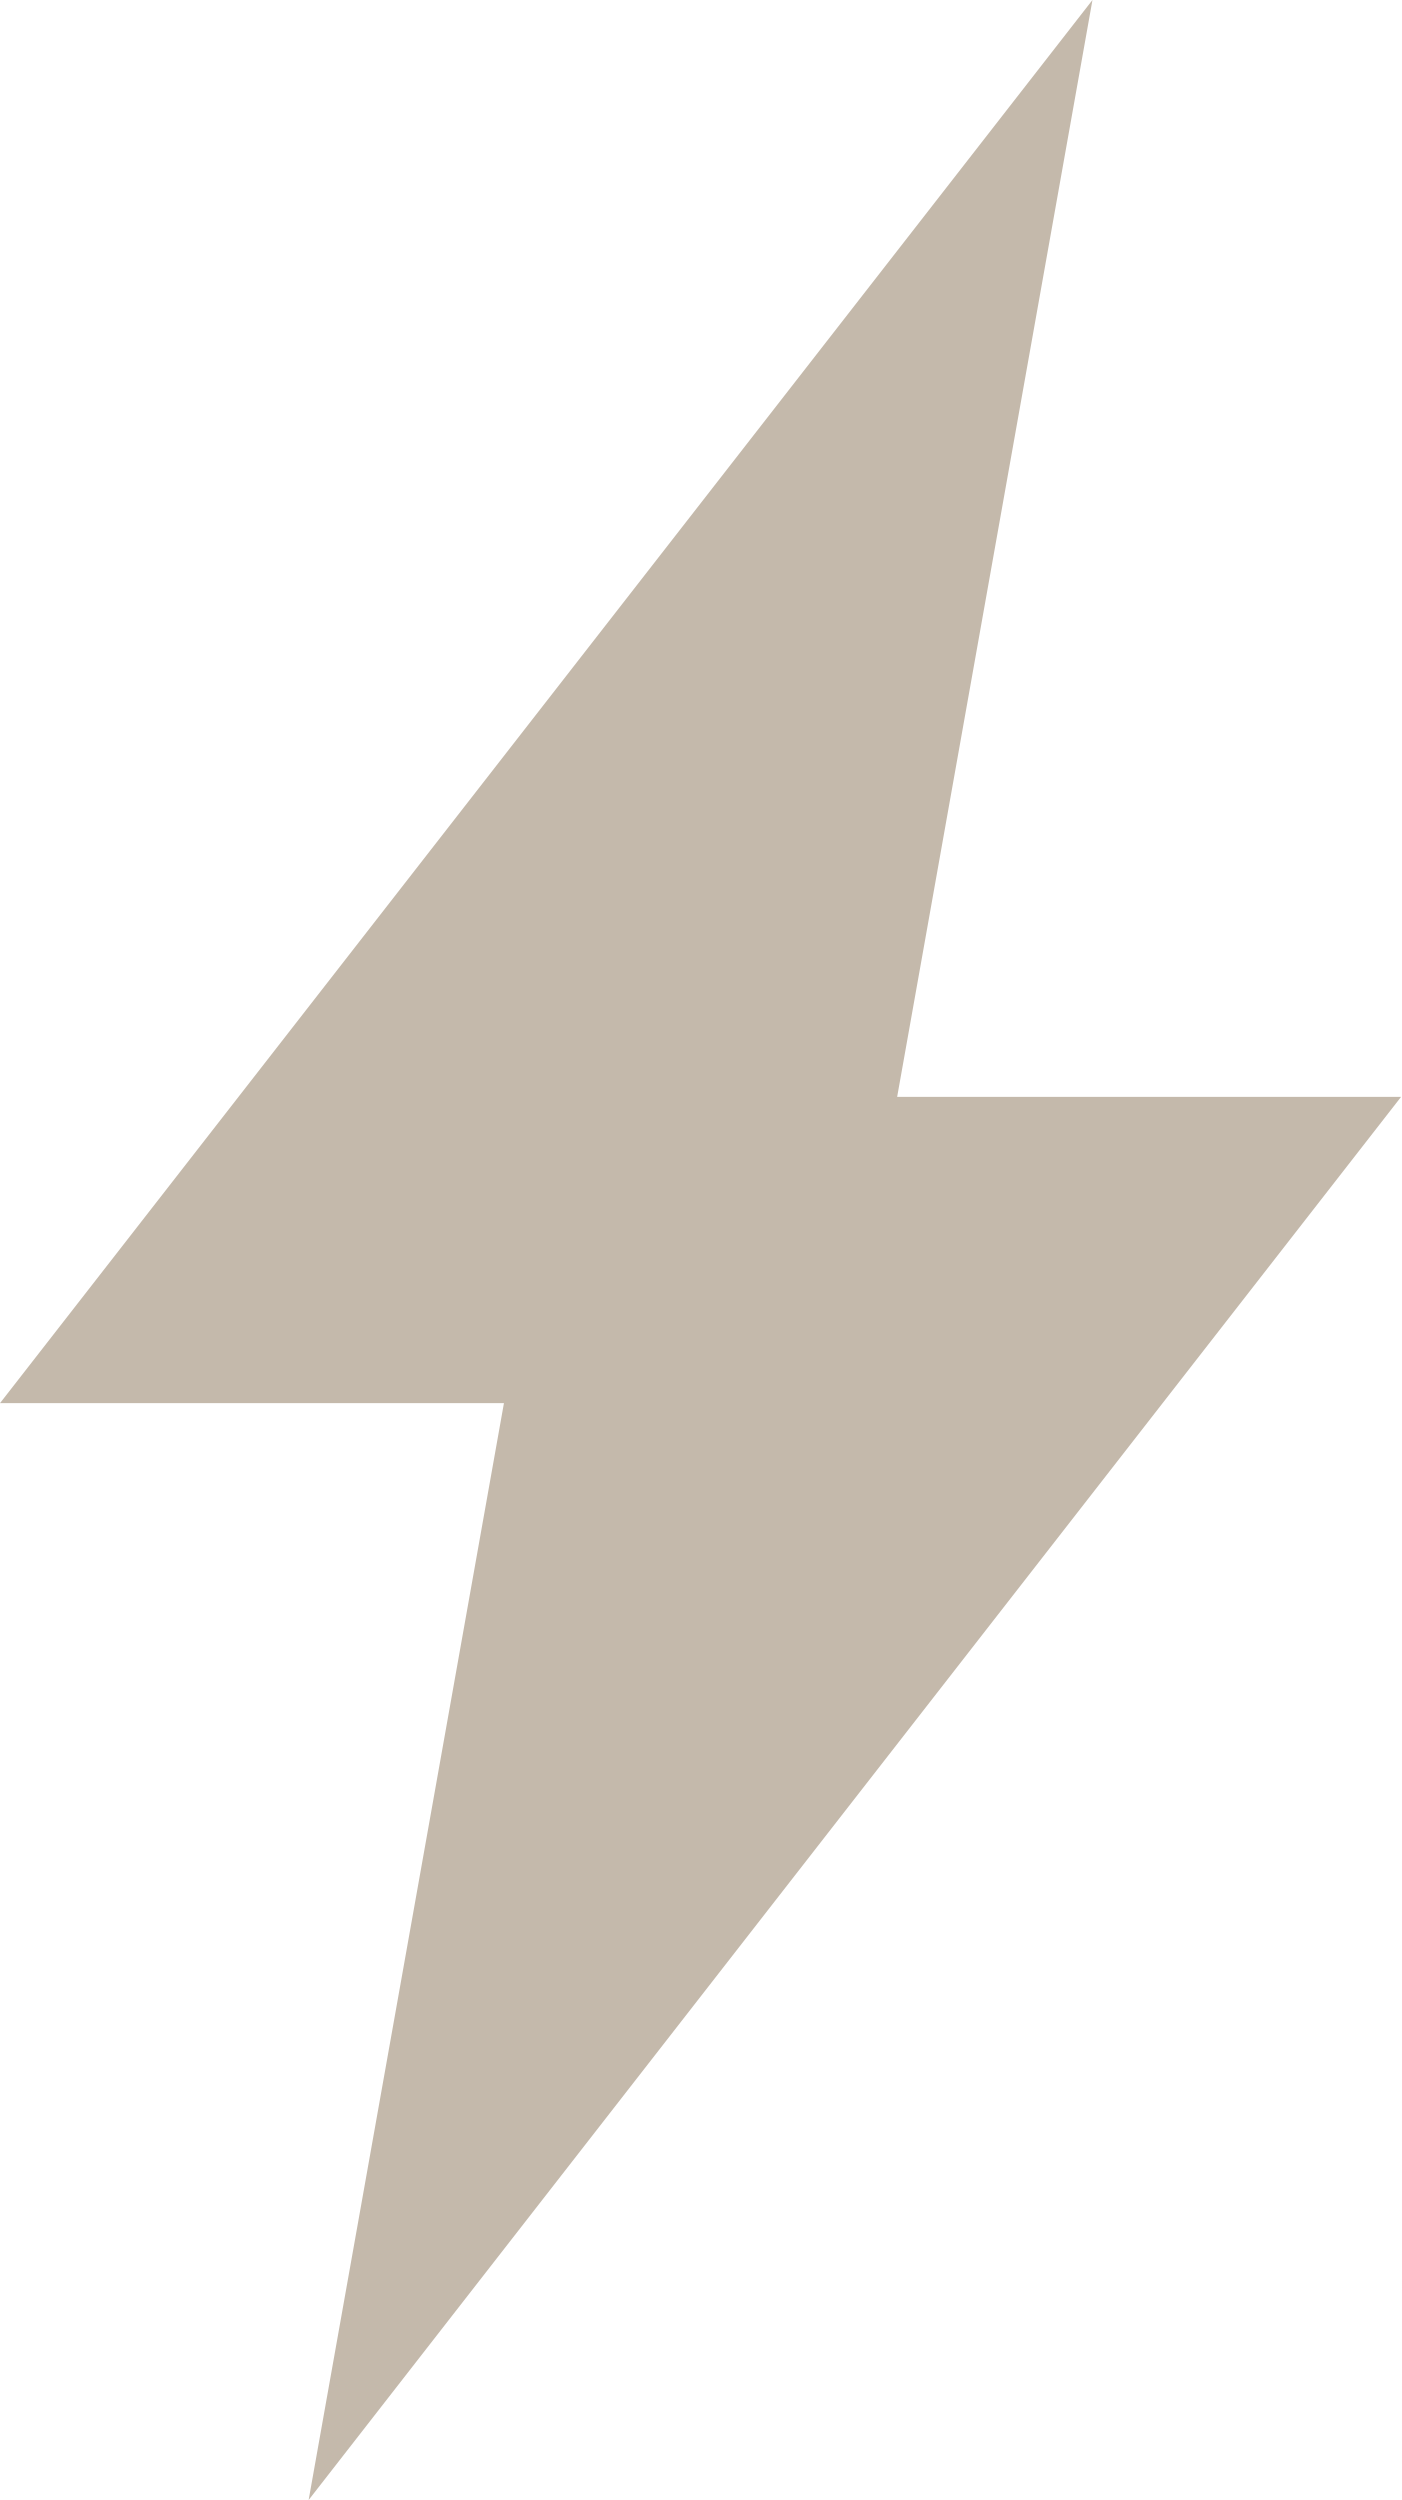
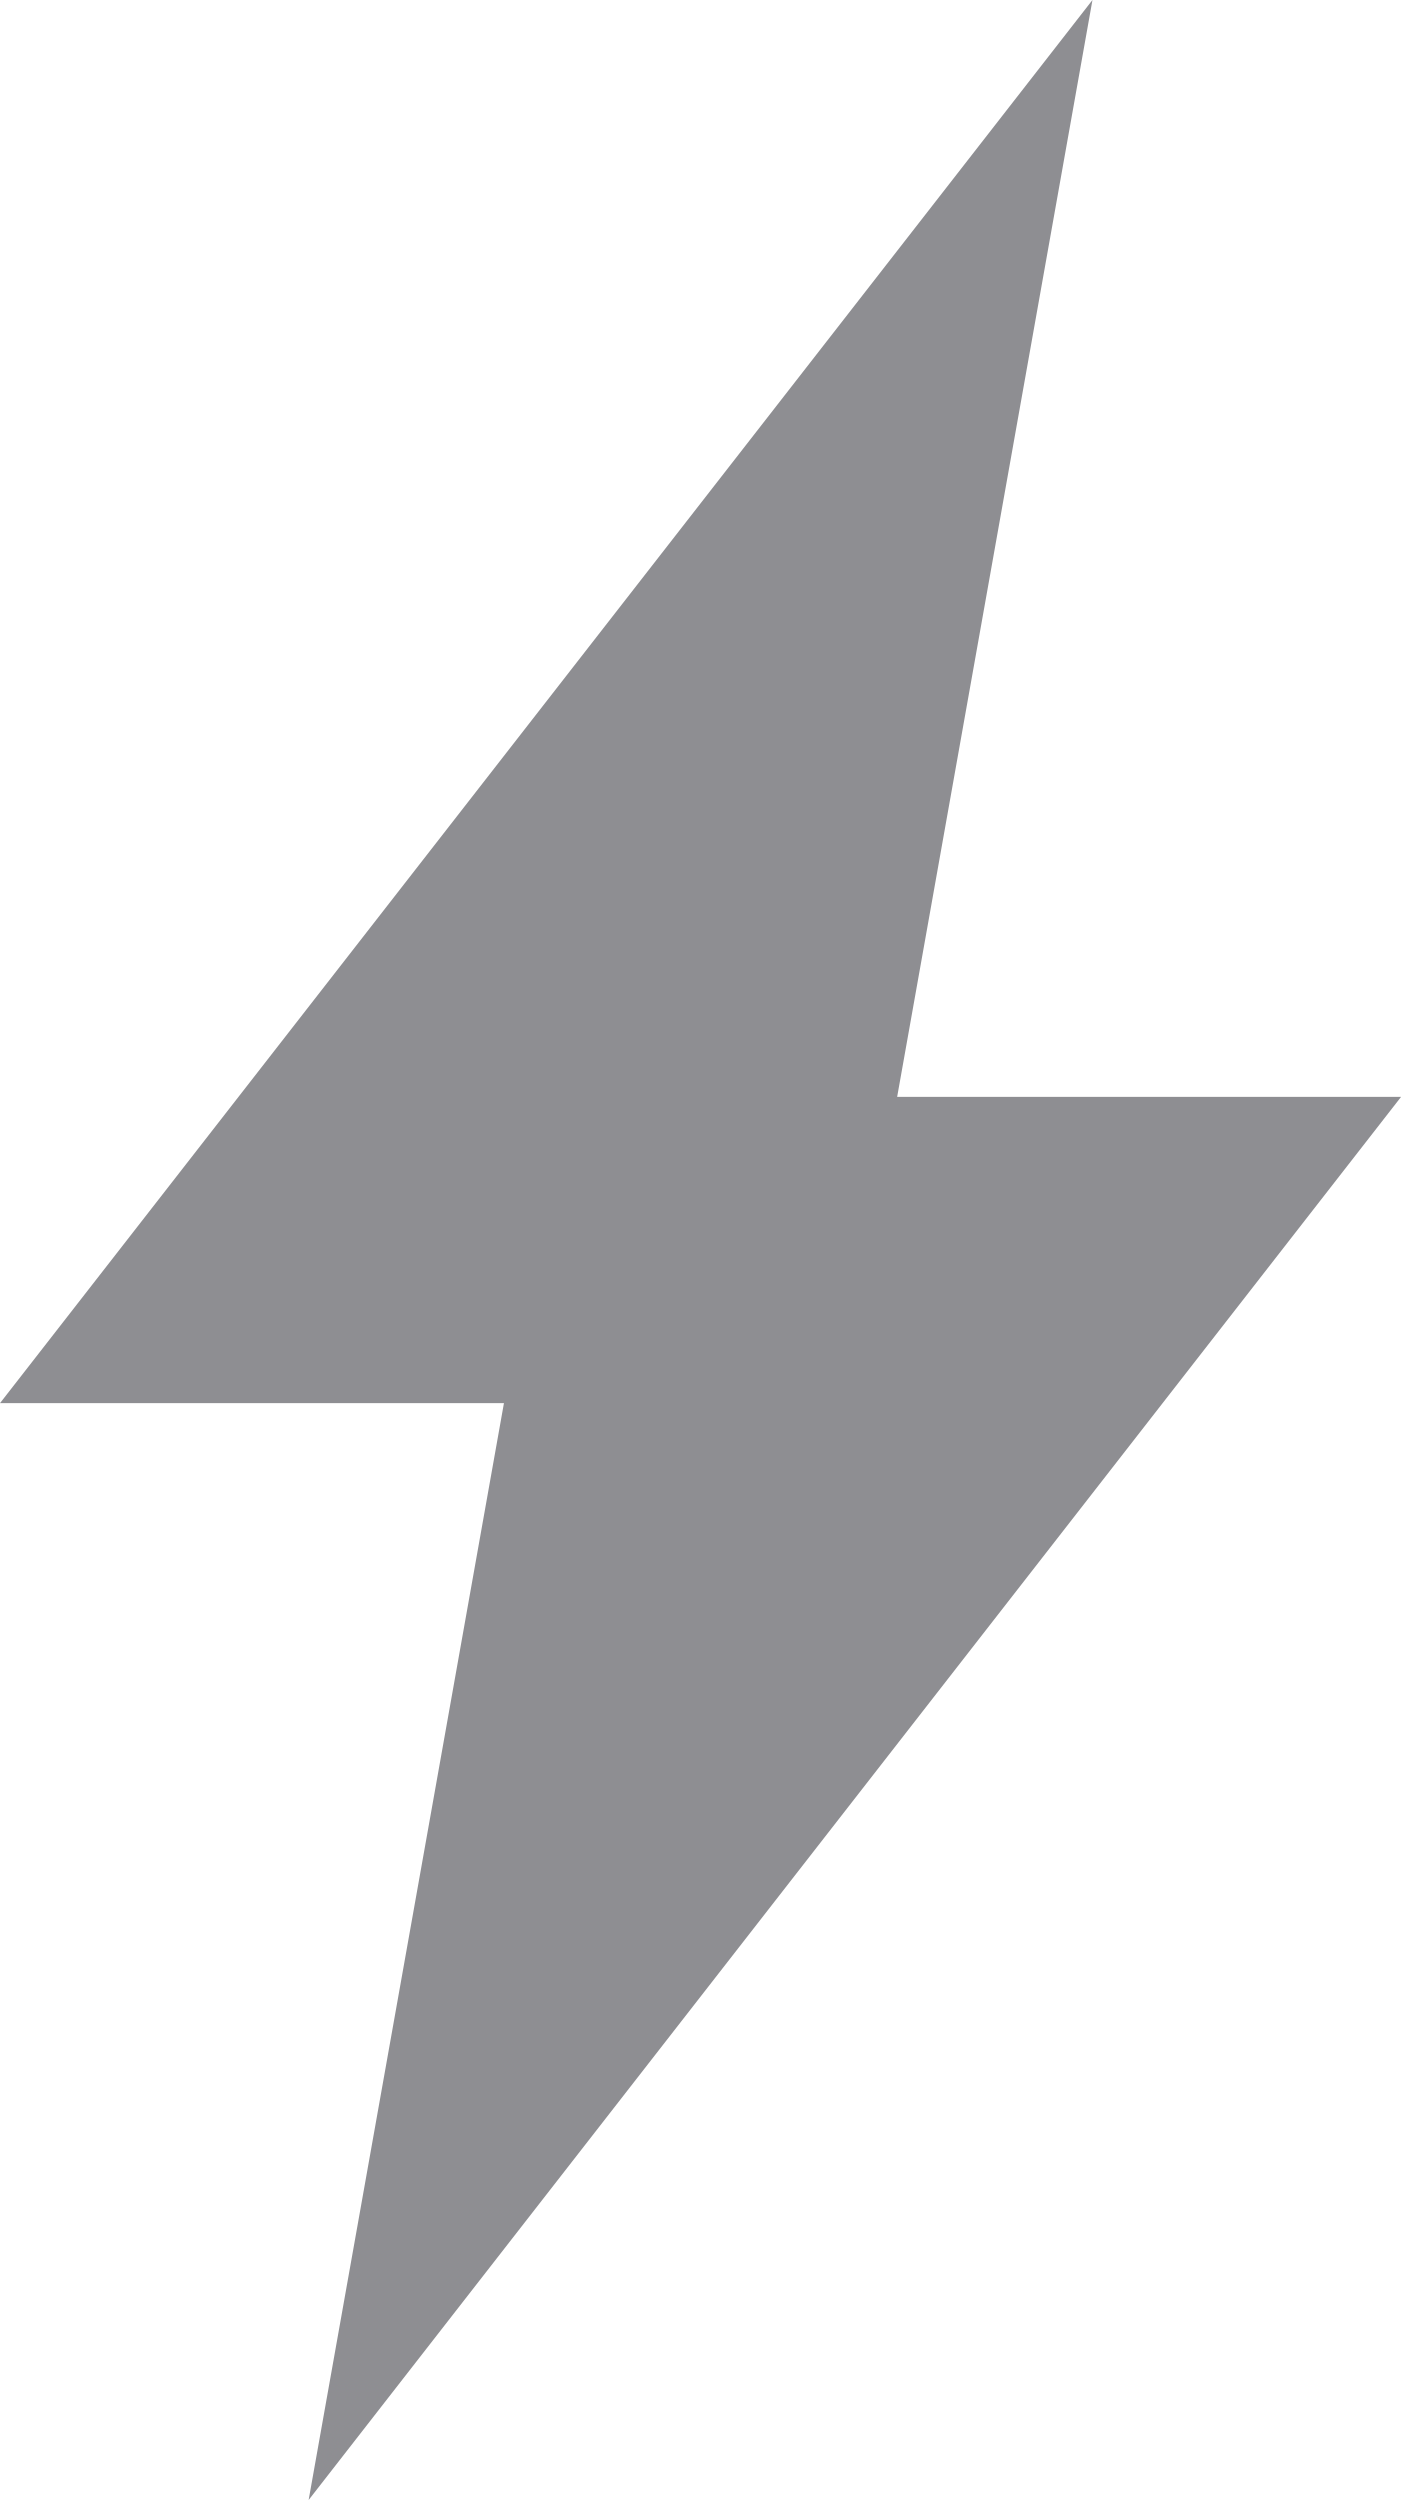
<svg xmlns="http://www.w3.org/2000/svg" width="153" height="273" viewBox="0 0 153 273" fill="none">
-   <path d="M119.297 0L0 153.225H55.03L33.703 273L153 119.775H97.97L119.297 0Z" fill="#C4B9AB" />
+   <path d="M119.297 0L0 153.225H55.03L33.703 273L153 119.775H97.97L119.297 0Z" fill="#8e8e92" />
</svg>
